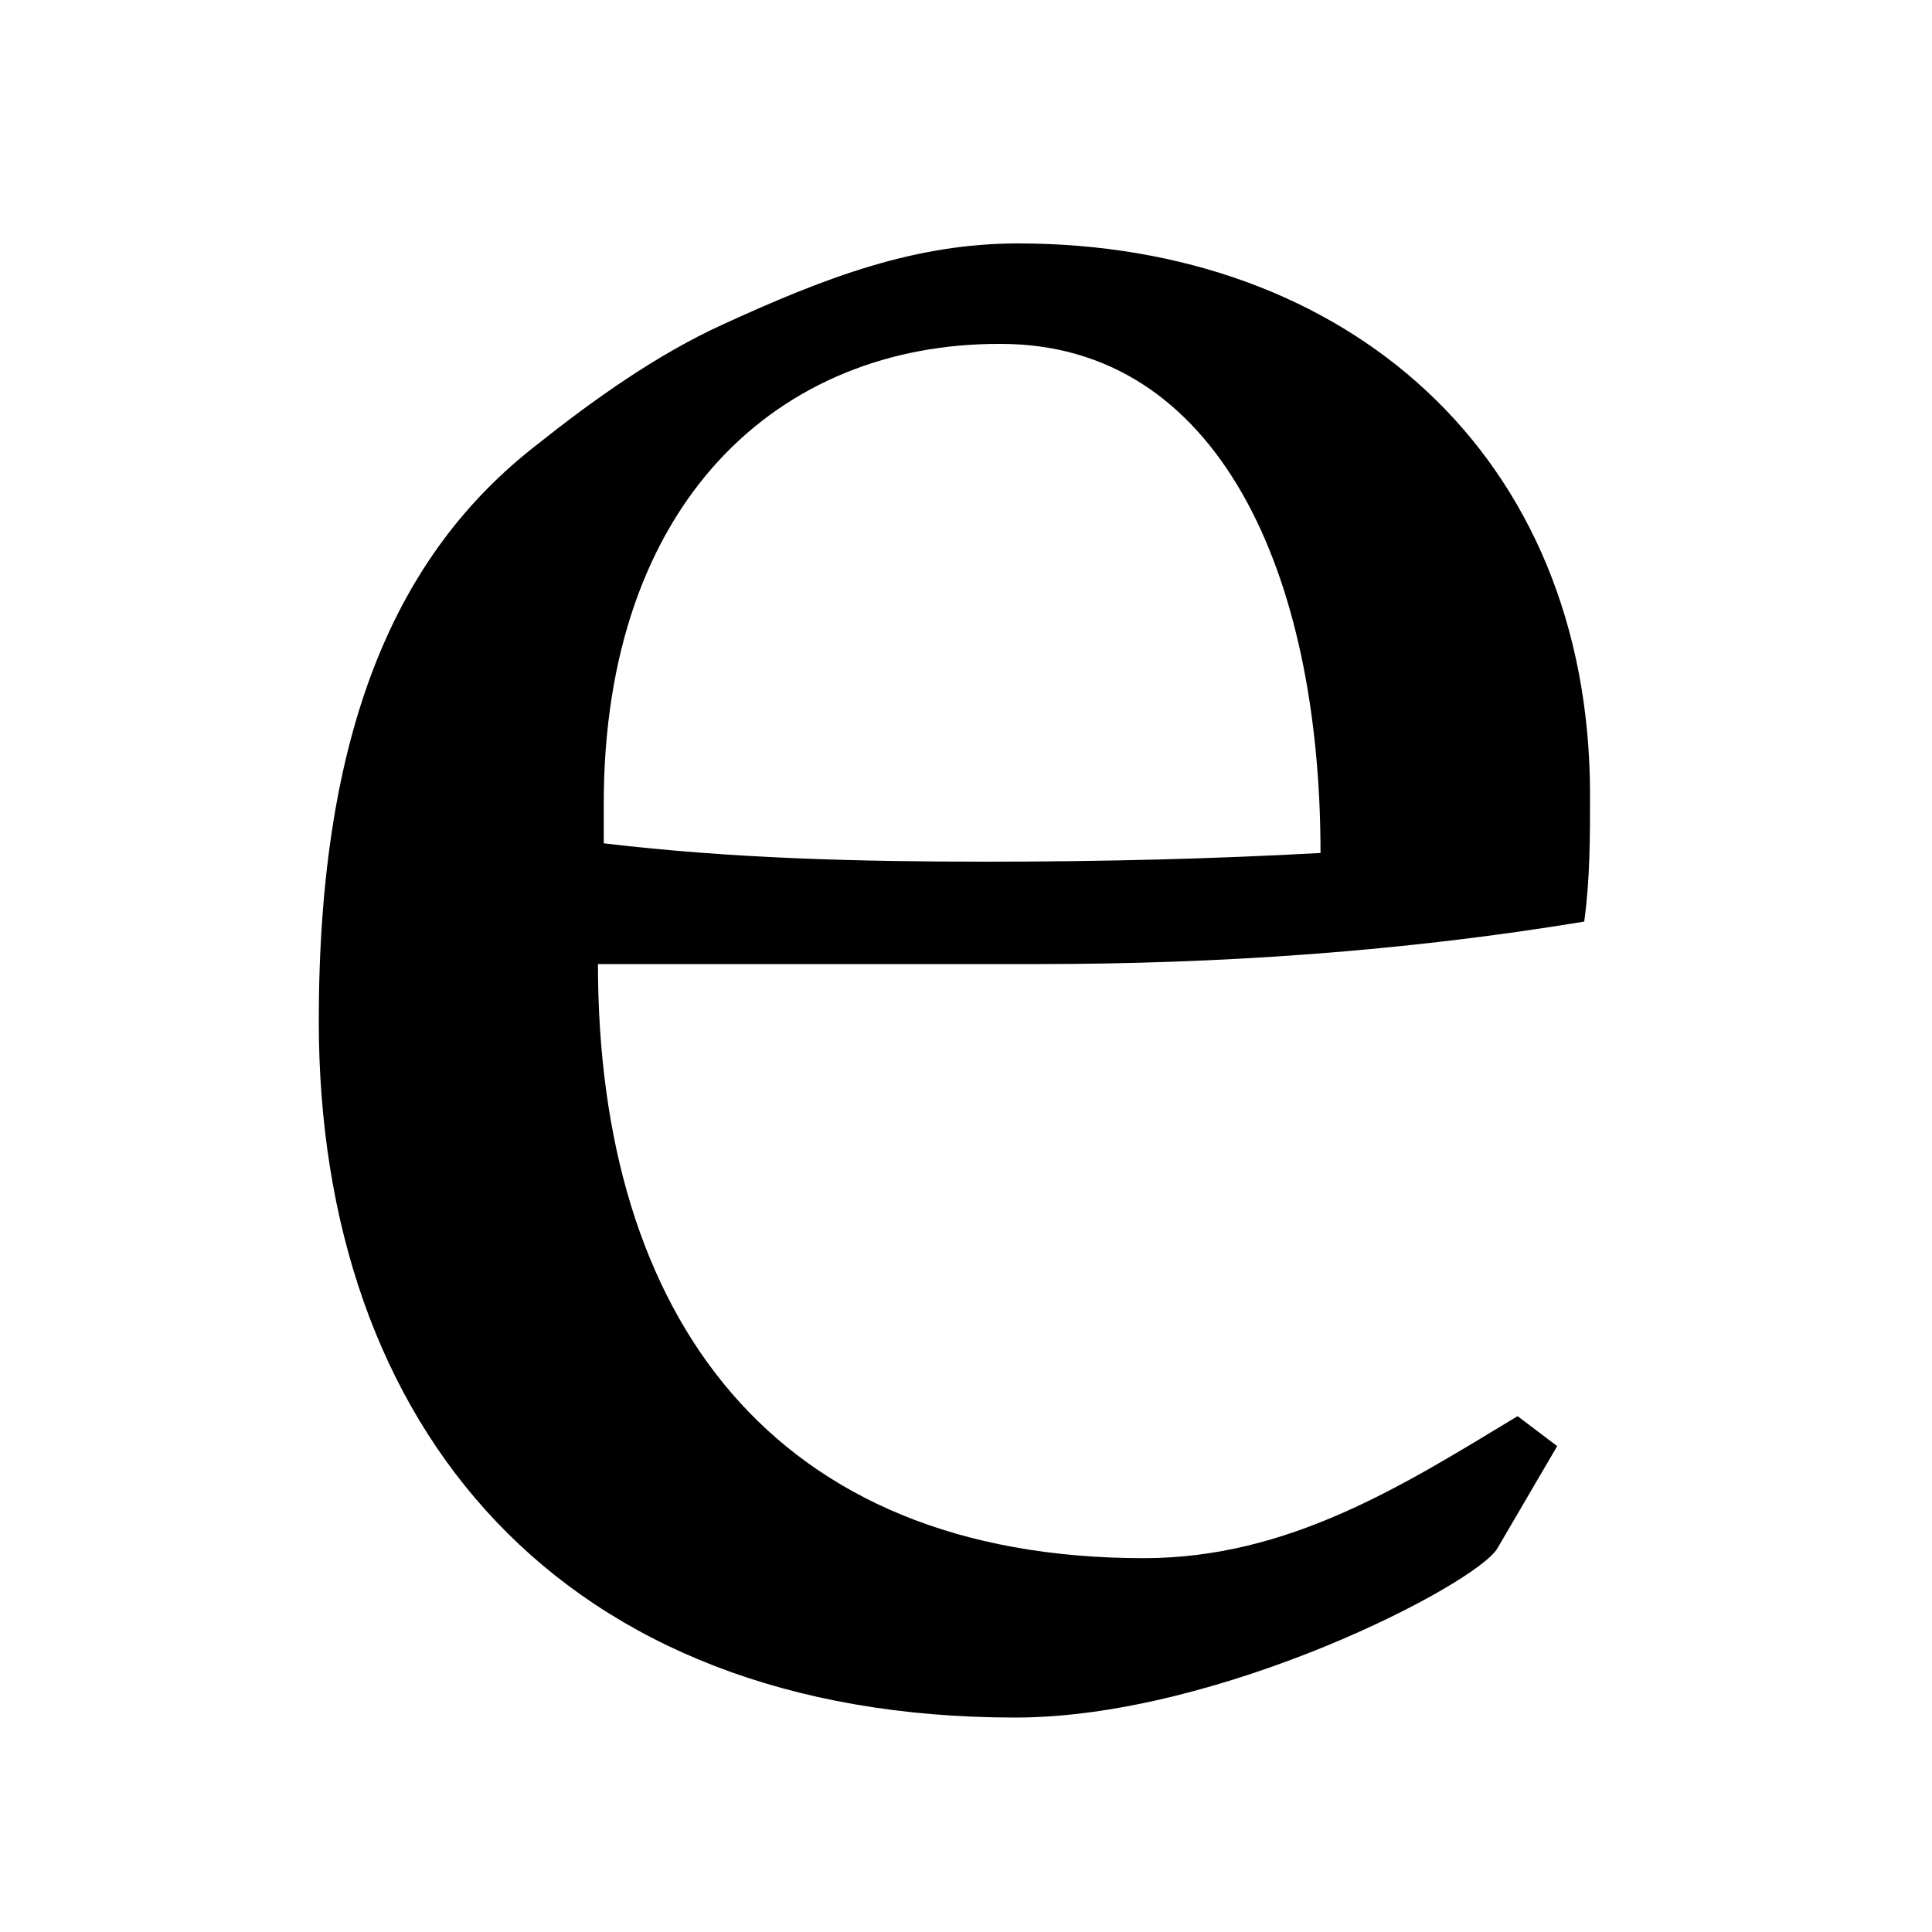
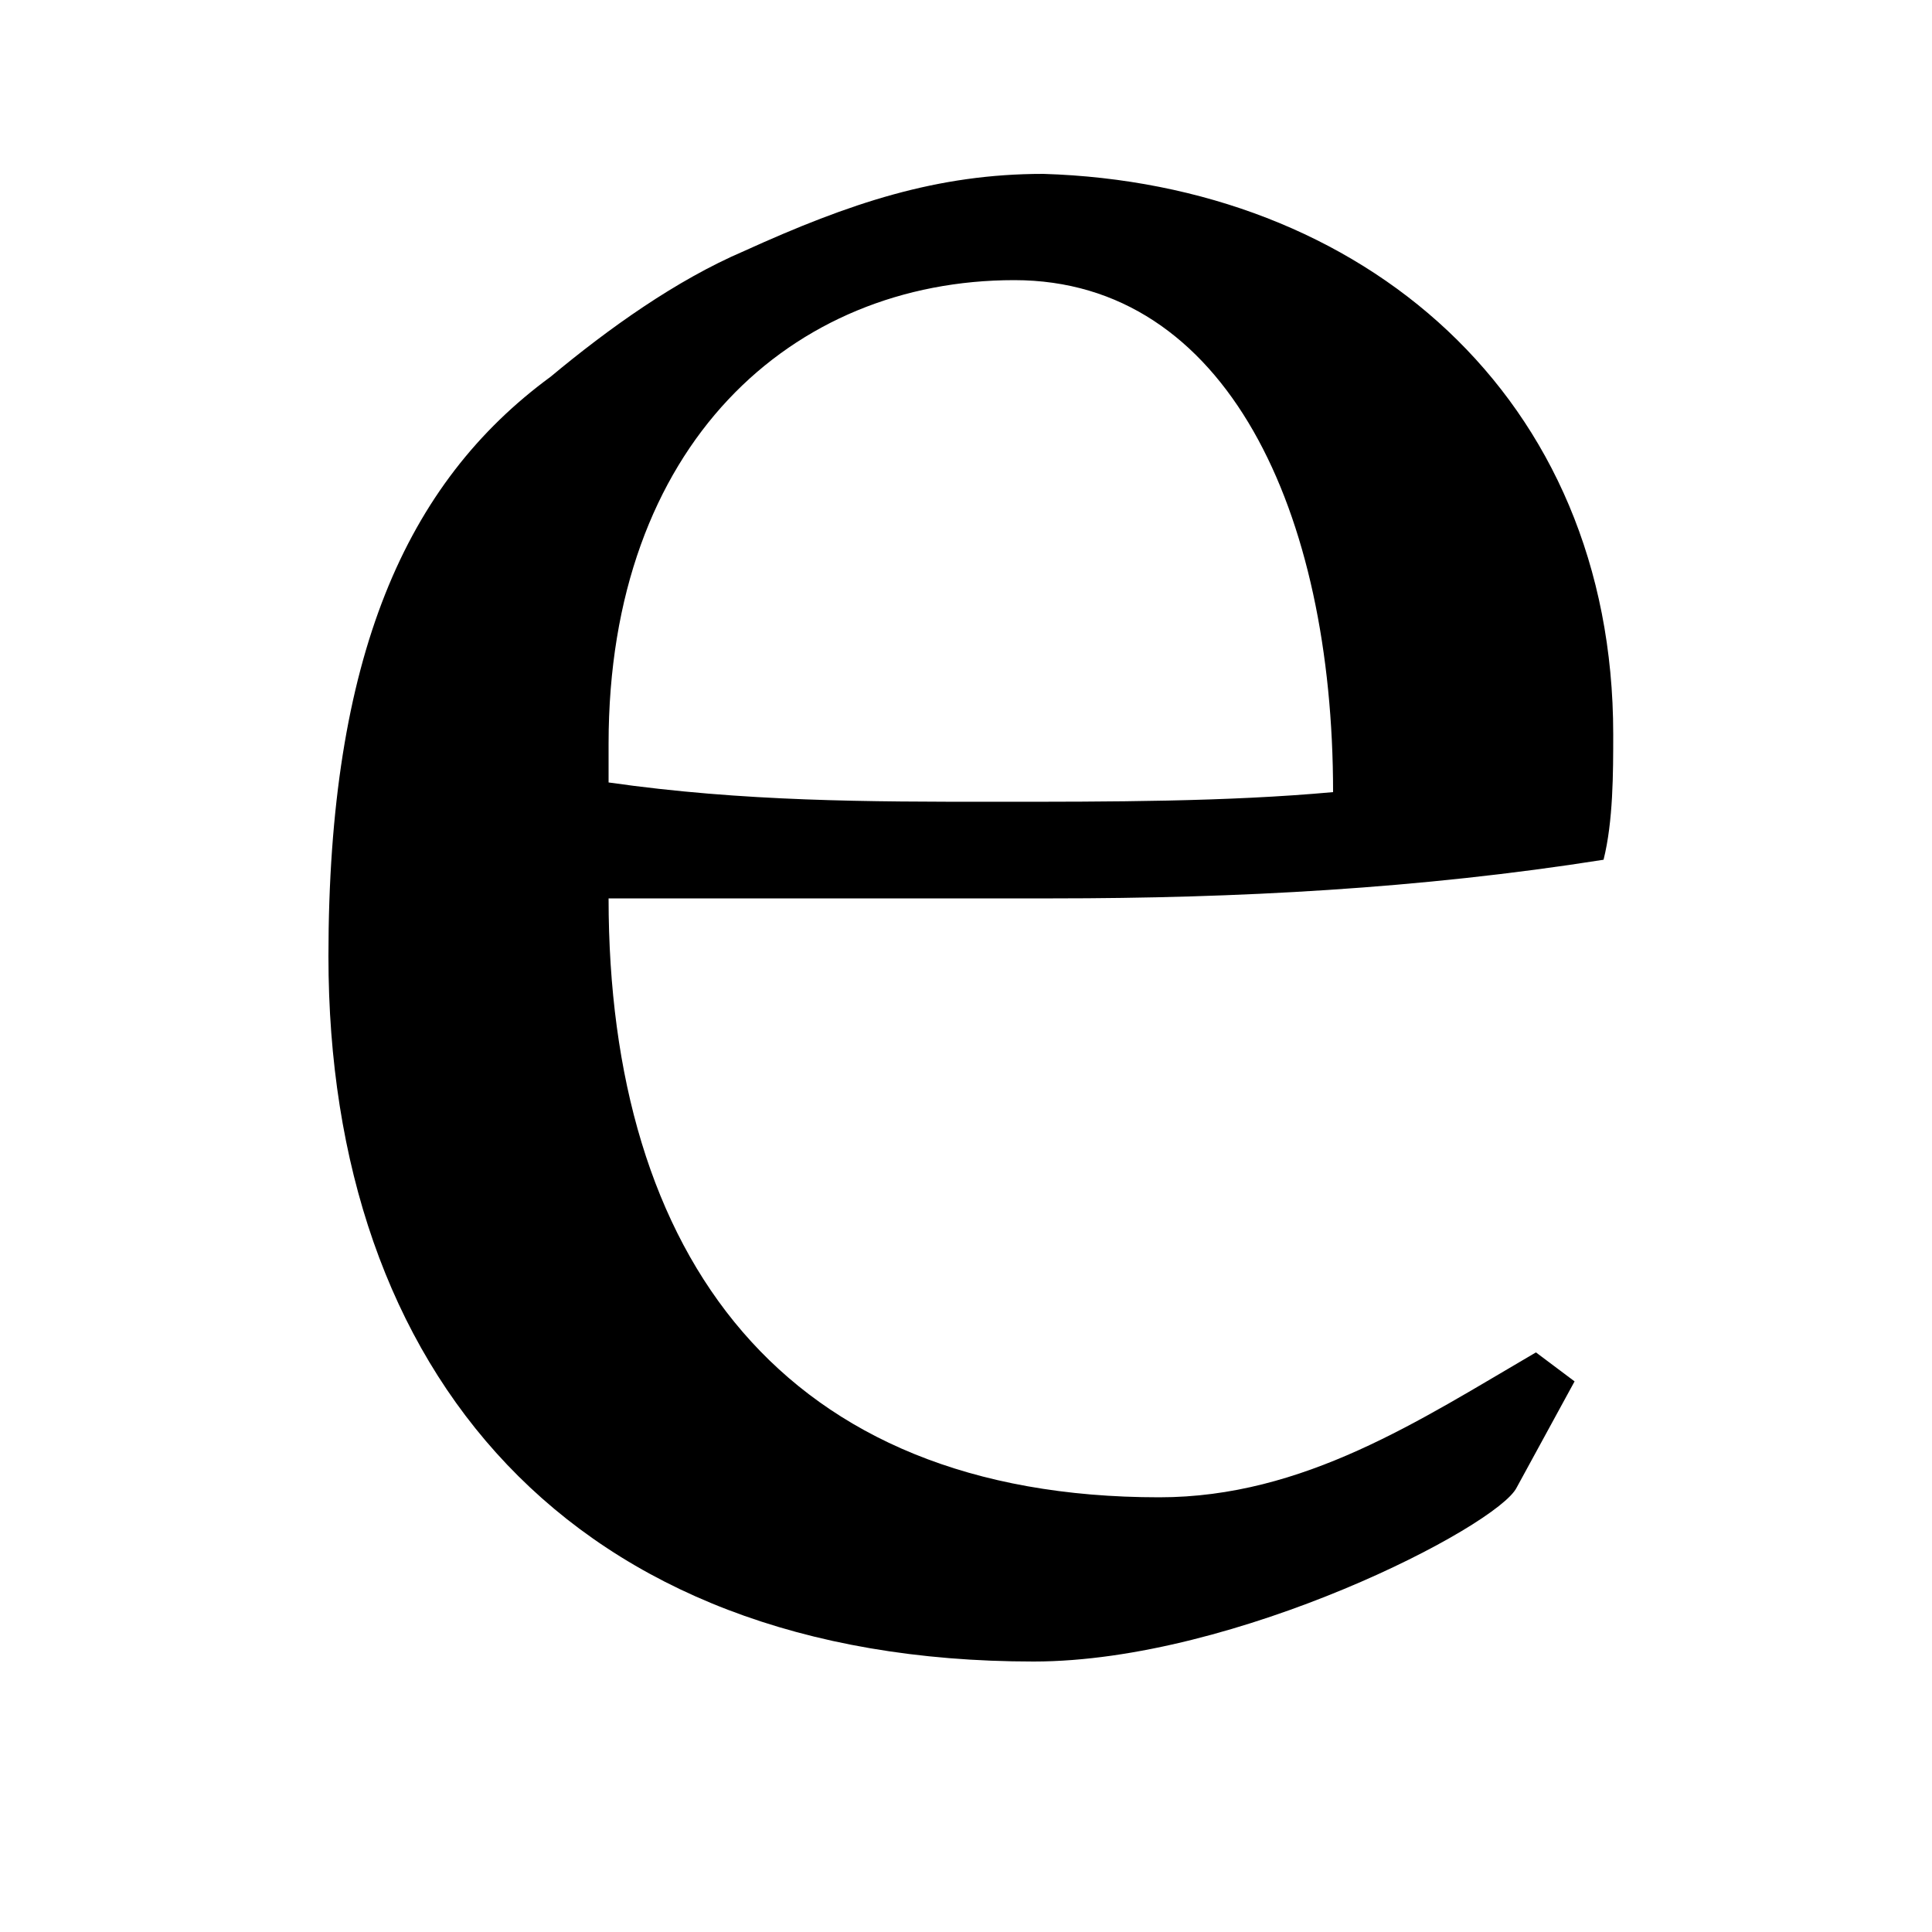
- <svg xmlns="http://www.w3.org/2000/svg" version="1.1" id="Ebene_1" x="0px" y="0px" viewBox="0 0 200 200" enable-background="new 0 0 200 200" xml:space="preserve">
+ <svg xmlns="http://www.w3.org/2000/svg" version="1.1" id="Ebene_1" x="0px" y="0px" viewBox="0 0 20 20" enable-background="new 0 0 20 20" xml:space="preserve">
  <g>
-     <path d="M164.6,82.3c0,4.4,0,8.7-0.6,13.1c-18.7,3.1-37.8,4.4-56.5,4.4H61.9c0,36.5,18.1,61.5,56.5,61.5c15,0,26.8-7.5,38.7-14.7   l4.1,3.1l-6.2,10.6c-2.2,3.7-28.7,17.5-49.9,17.5c-47.1,0-72.1-30-72.1-72.1c0-30.3,8.1-48.4,22.5-59.6c5.9-4.7,12.5-9.4,19.3-12.5   c10.9-5,20-8.4,30.6-8.4C139.3,25.2,164.6,47,164.6,82.3z M62.5,83.2v4.1c13.4,1.6,26.8,1.9,39.6,1.9c12.2,0,23.7-0.3,34.6-0.9   c0-29-10.6-52.7-33.1-52.7C80.6,35.5,62.5,52,62.5,83.2z" />
+     <path d="M16.7,7.6c0,0.4,0,0.9-0.1,1.3c-1.9,0.3-3.8,0.4-5.7,0.4H6.3c0,3.7,1.8,6.2,5.7,6.2c1.5,0,2.7-0.8,3.9-1.5l0.4,0.3   l-0.6,1.1c-0.2,0.4-2.9,1.8-5,1.8c-4.8,0-7.3-3-7.3-7.3c0-3.1,0.8-4.9,2.3-6c0.6-0.5,1.3-1,2-1.3c1.1-0.5,2-0.8,3.1-0.8   C14.1,1.9,16.7,4.1,16.7,7.6z M6.3,7.7v0.4c1.4,0.2,2.7,0.2,4,0.2c1.2,0,2.4,0,3.5-0.1c0-2.9-1.1-5.3-3.3-5.3   C8.2,2.9,6.3,4.6,6.3,7.7z" />
  </g>
</svg>
